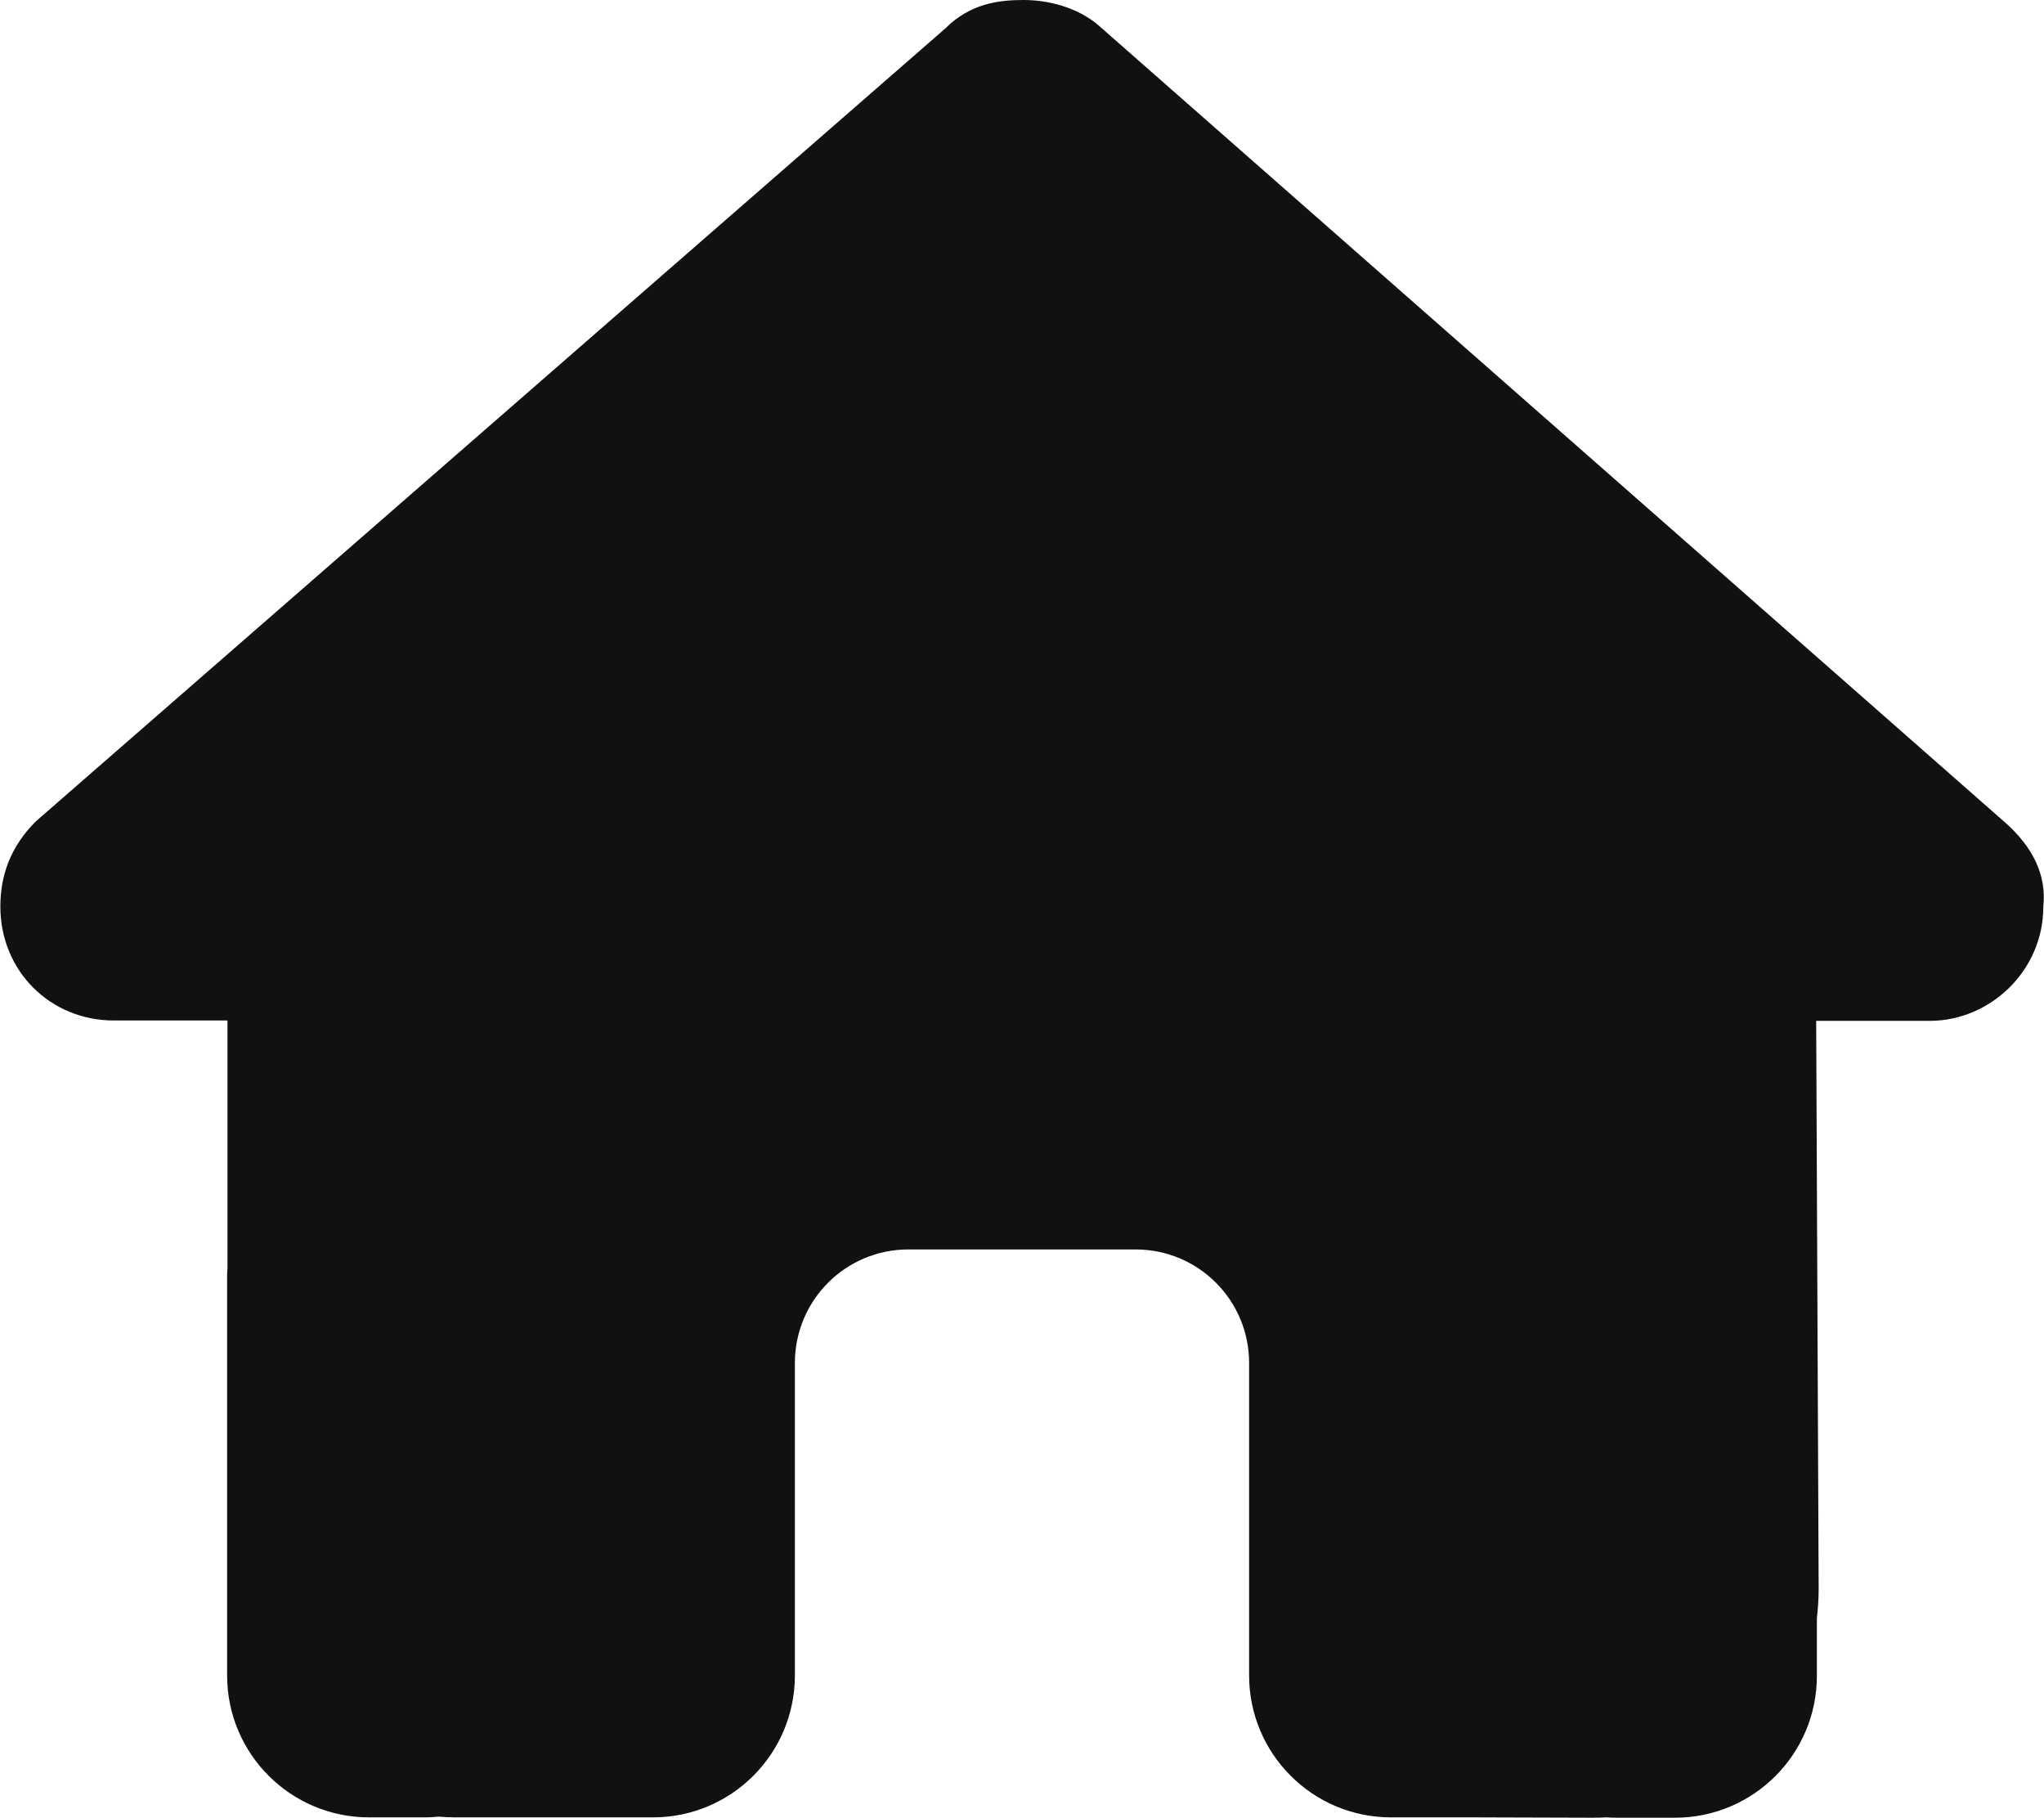
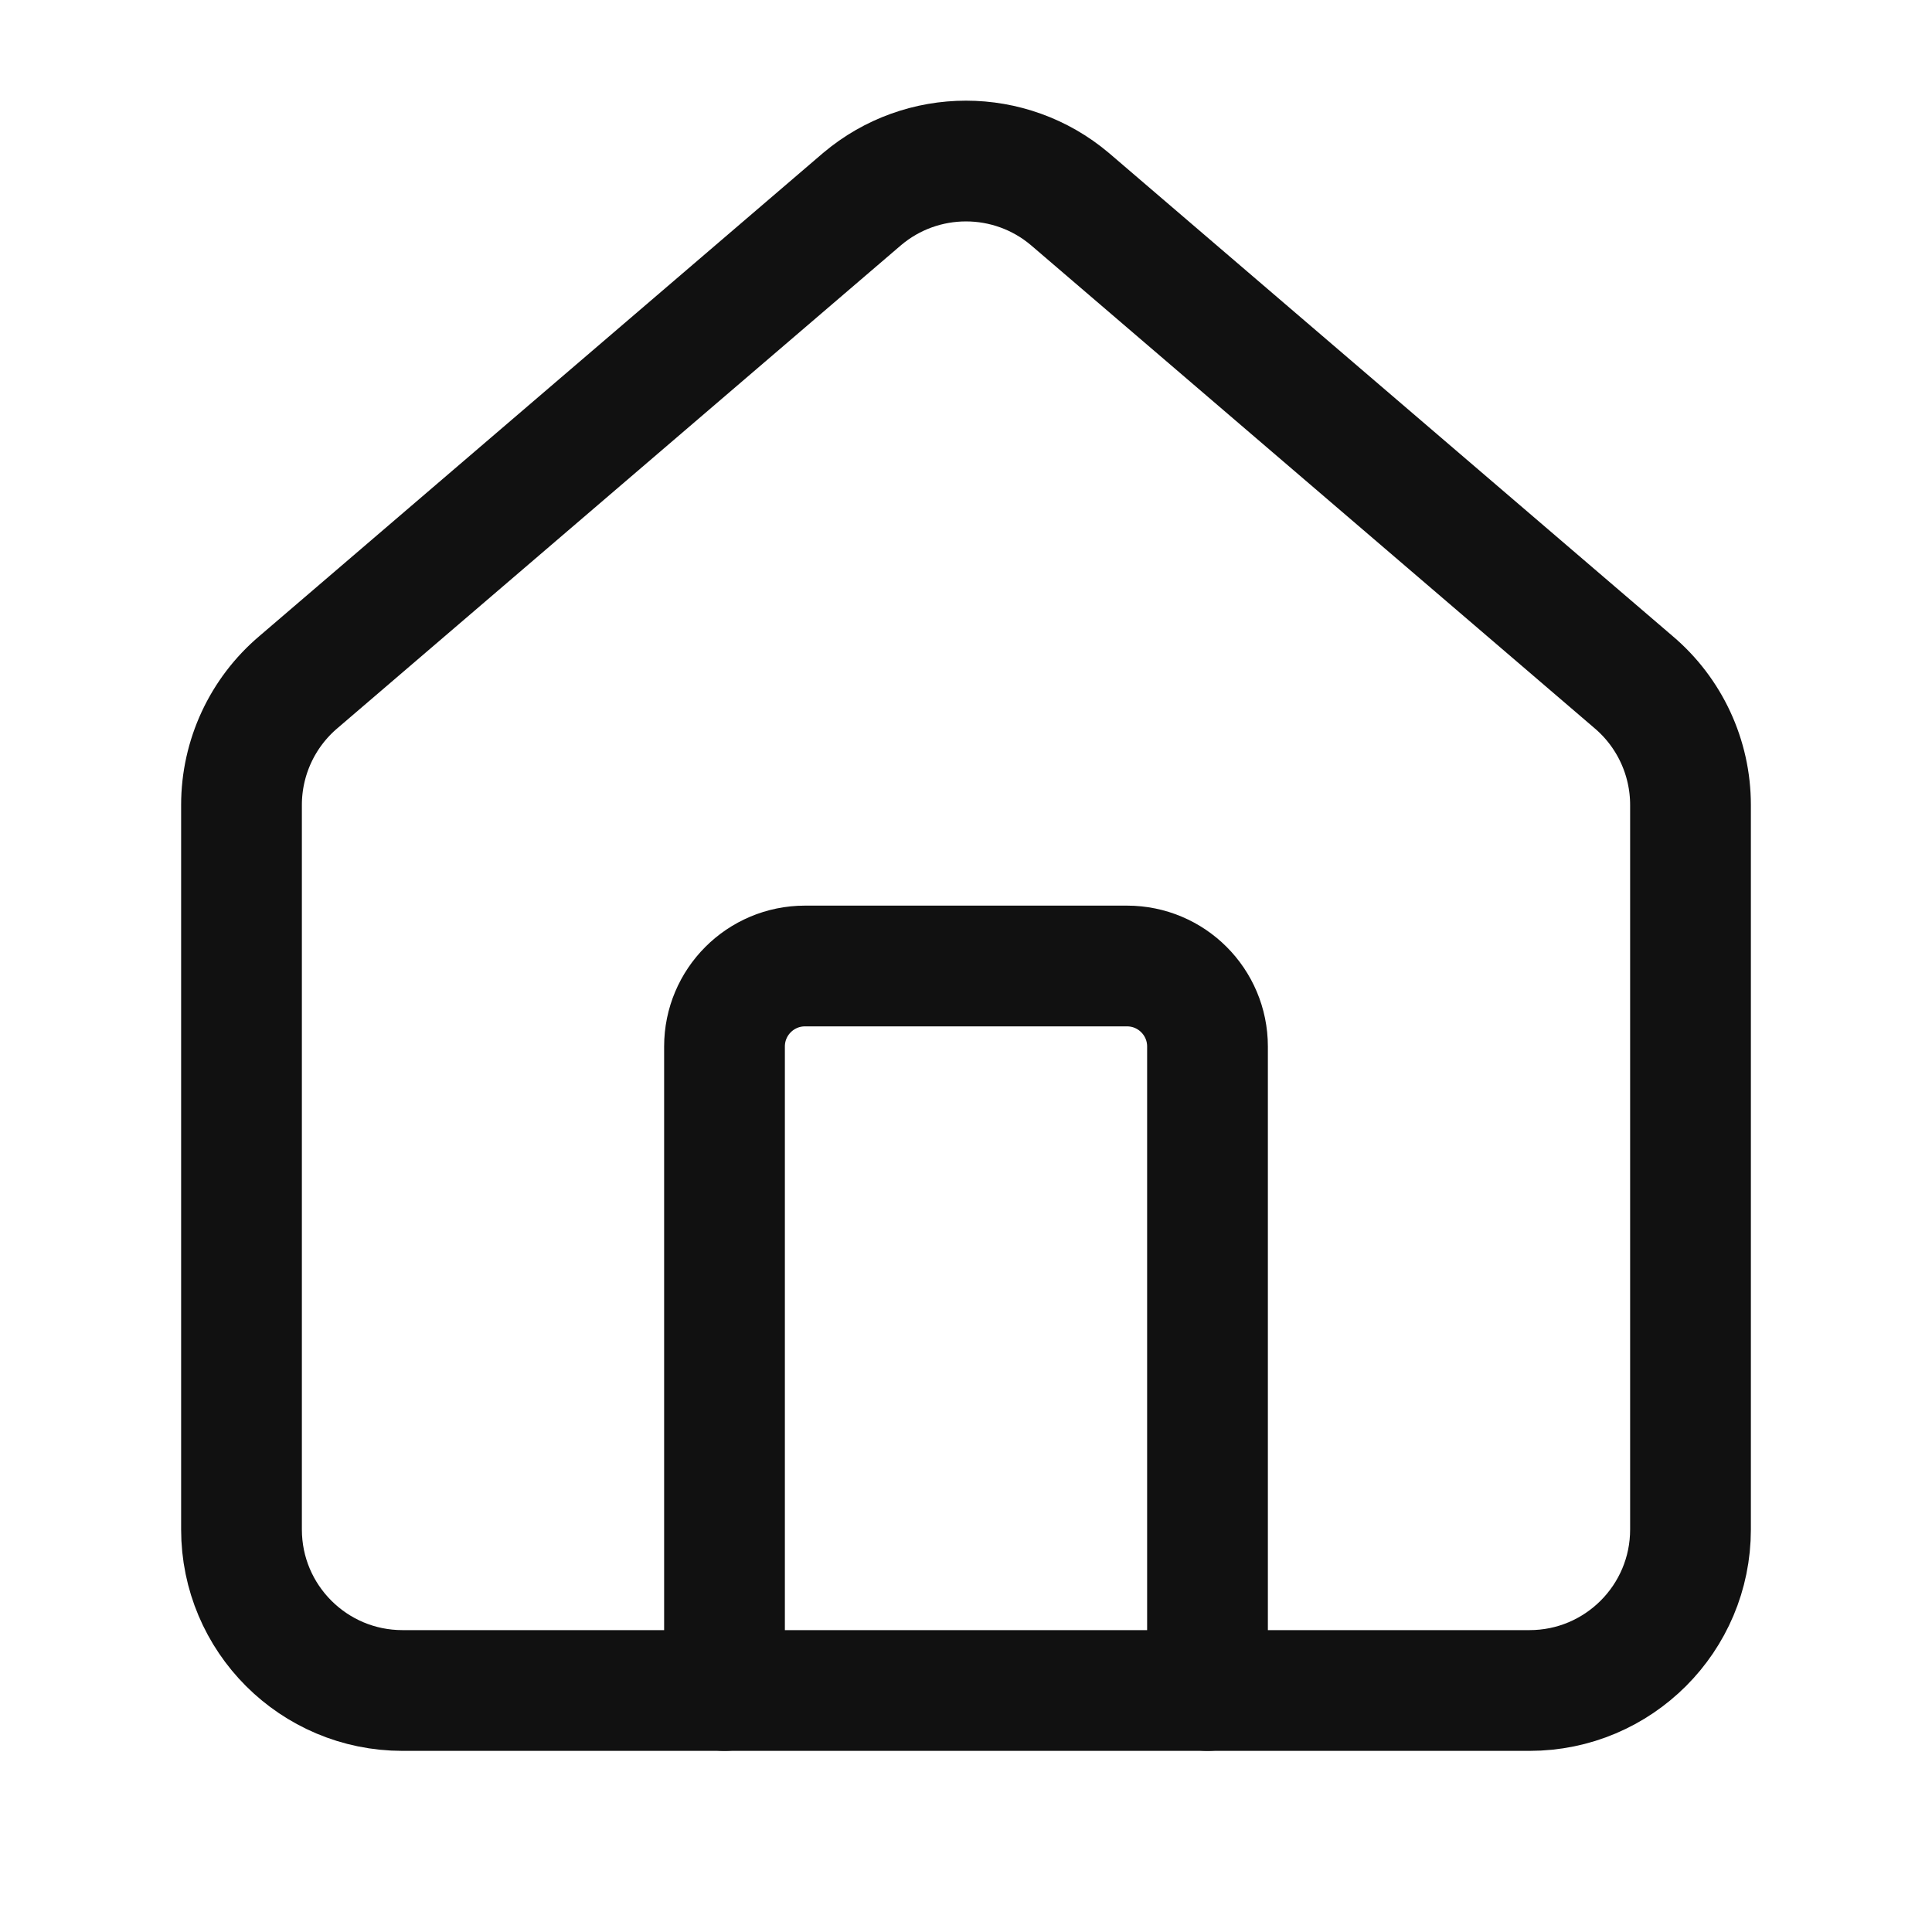
- <svg xmlns="http://www.w3.org/2000/svg" viewBox="0 0 576 512">
-   <path fill="#111" d="M575.8 255.5c0 18-15 32.1-32 32.1l-32 0 .7 160.2c0 2.7-.2 5.4-.5 8.1l0 16.2c0 22.1-17.9 40-40 40l-16 0c-1.1 0-2.2 0-3.3-.1c-1.4 .1-2.8 .1-4.2 .1L416 512l-24 0c-22.1 0-40-17.9-40-40l0-24 0-64c0-17.7-14.3-32-32-32l-64 0c-17.7 0-32 14.3-32 32l0 64 0 24c0 22.1-17.9 40-40 40l-24 0-31.9 0c-1.5 0-3-.1-4.5-.2c-1.2 .1-2.4 .2-3.6 .2l-16 0c-22.1 0-40-17.9-40-40l0-112c0-.9 0-1.9 .1-2.8l0-69.7-32 0c-18 0-32-14-32-32.1c0-9 3-17 10-24L266.4 8c7-7 15-8 22-8s15 2 21 7L564.8 231.5c8 7 12 15 11 24z" />
+ <svg xmlns="http://www.w3.org/2000/svg" width="32" height="32" viewBox="0 0 24 24" fill="none" stroke="#111111" stroke-width="1.5" stroke-linecap="round" stroke-linejoin="round" class="lucide lucide-house">
+   <path d="M15 21v-8a1 1 0 0 0-1-1h-4a1 1 0 0 0-1 1v8" />
+   <path d="M3 10a2 2 0 0 1 .709-1.528l7-5.999a2 2 0 0 1 2.582 0l7 5.999A2 2 0 0 1 21 10v9a2 2 0 0 1-2 2H5a2 2 0 0 1-2-2z" />
</svg>
